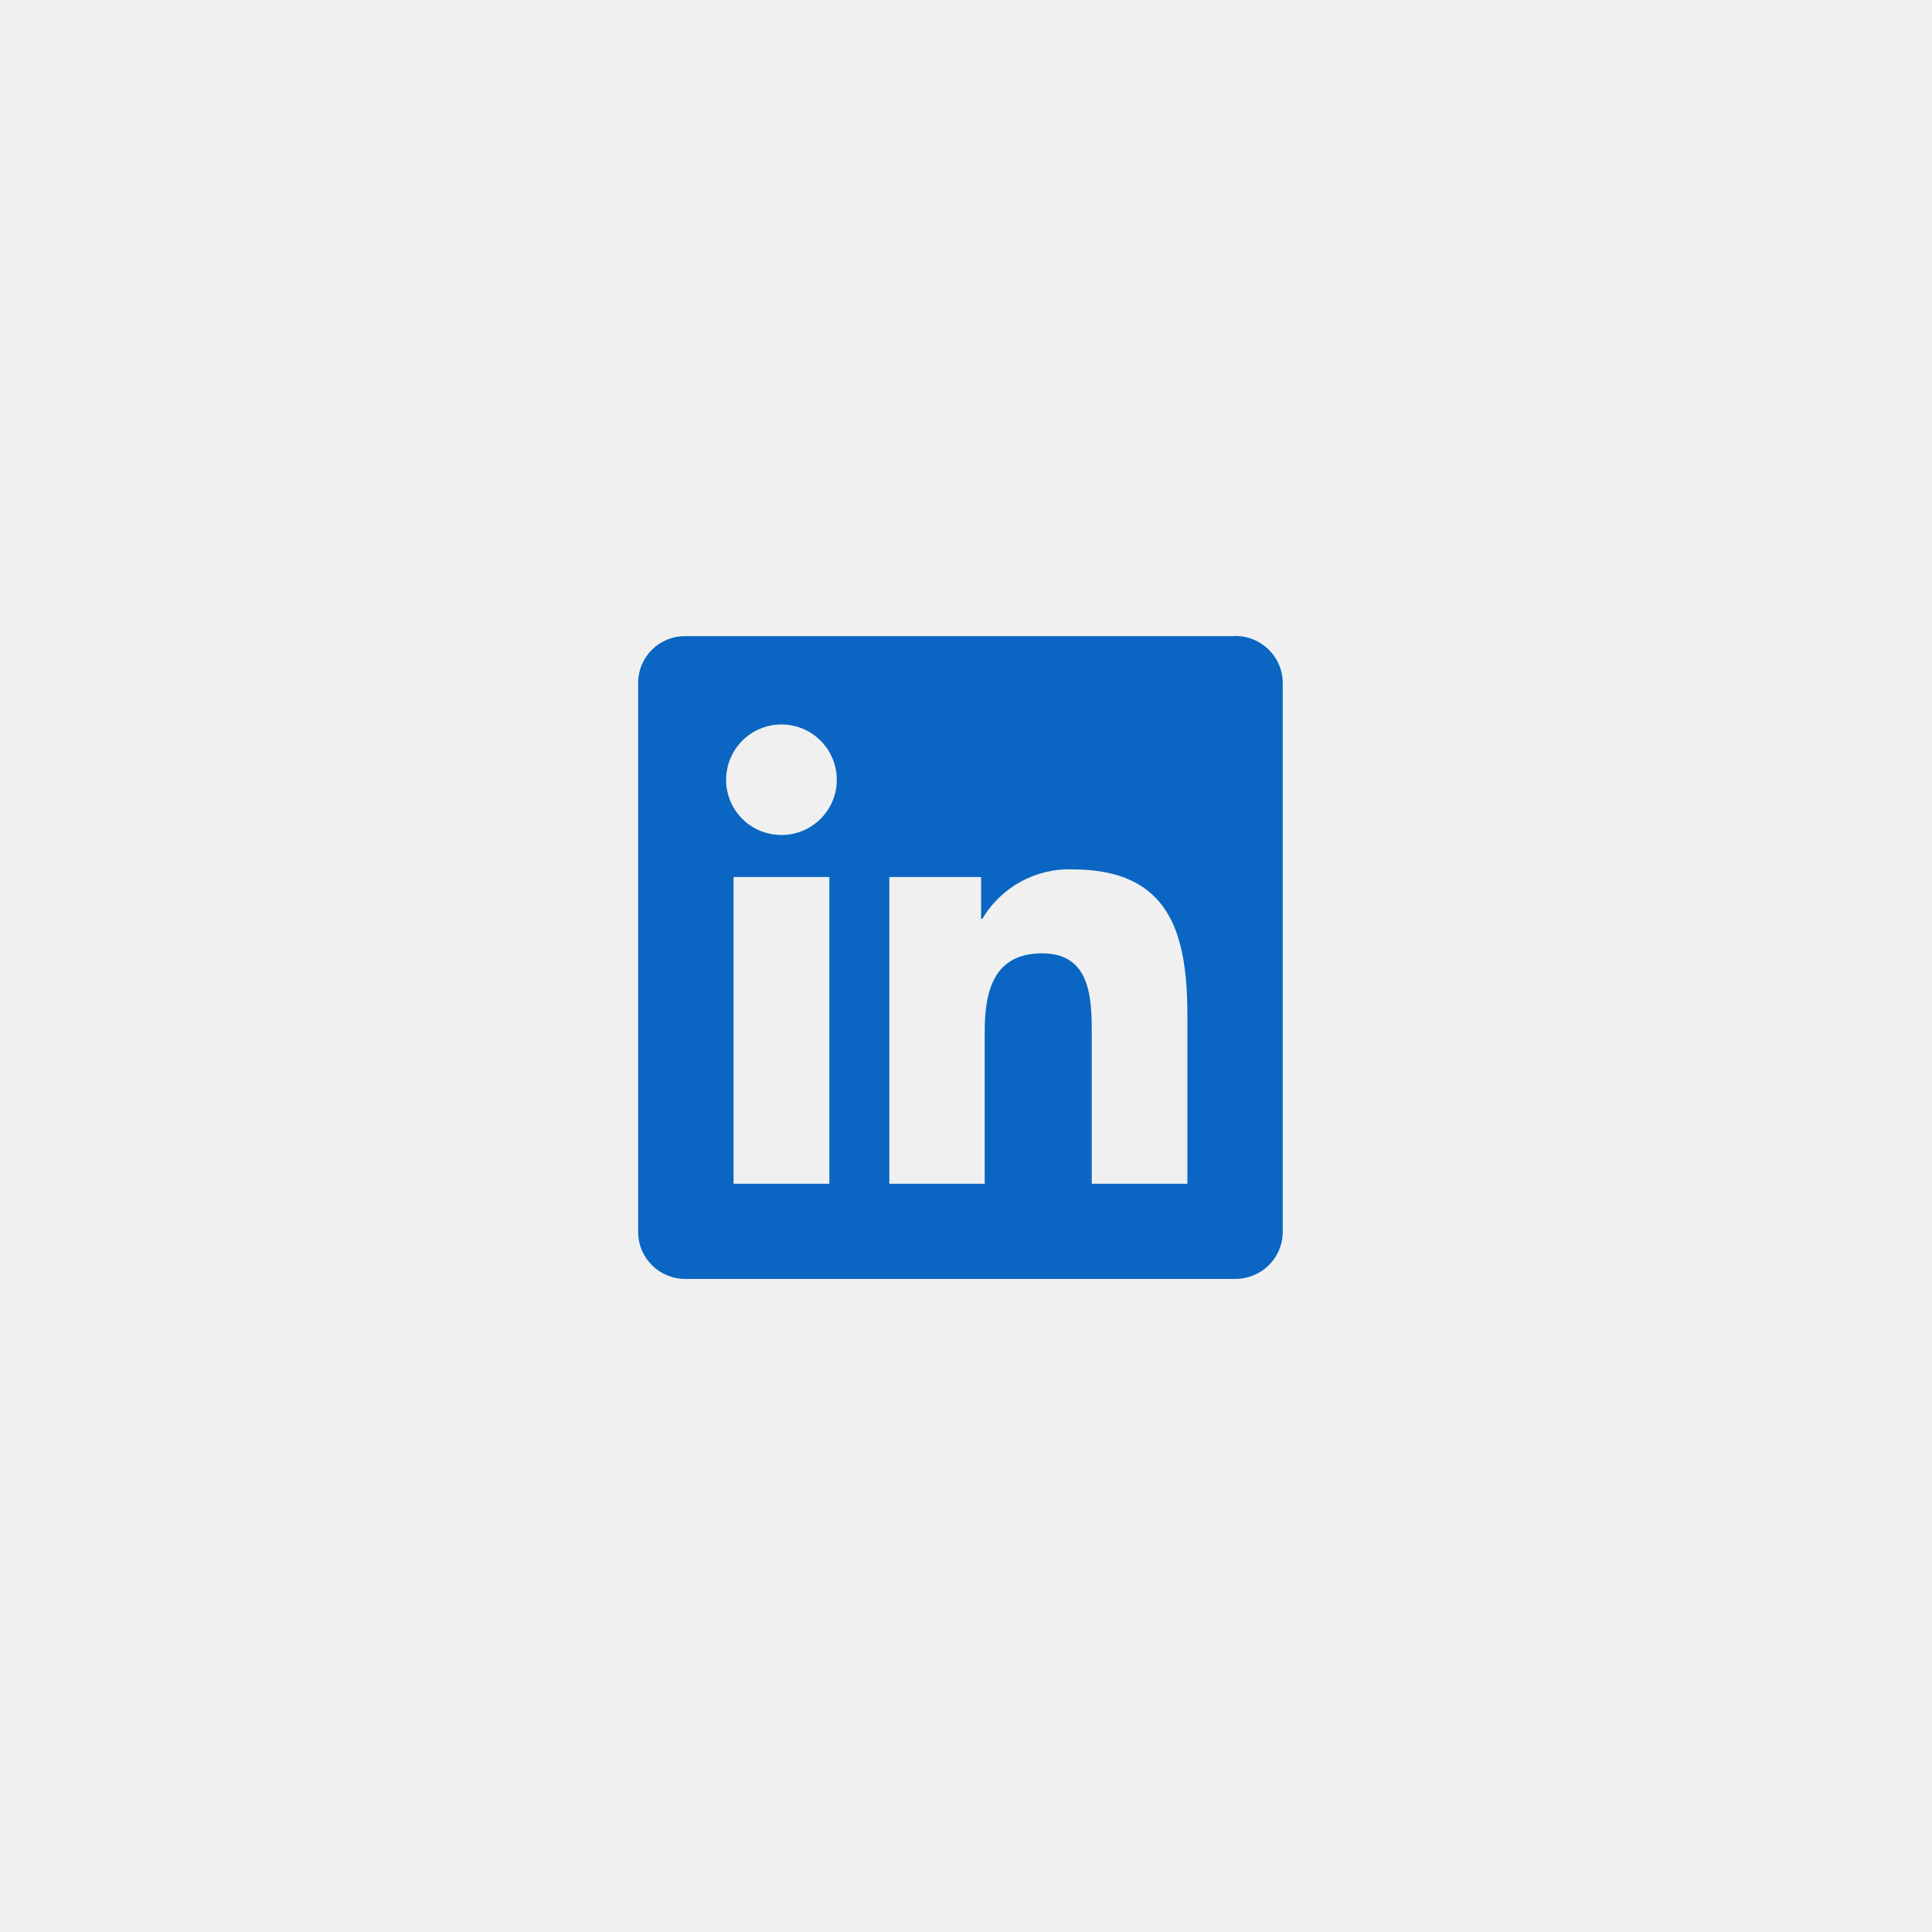
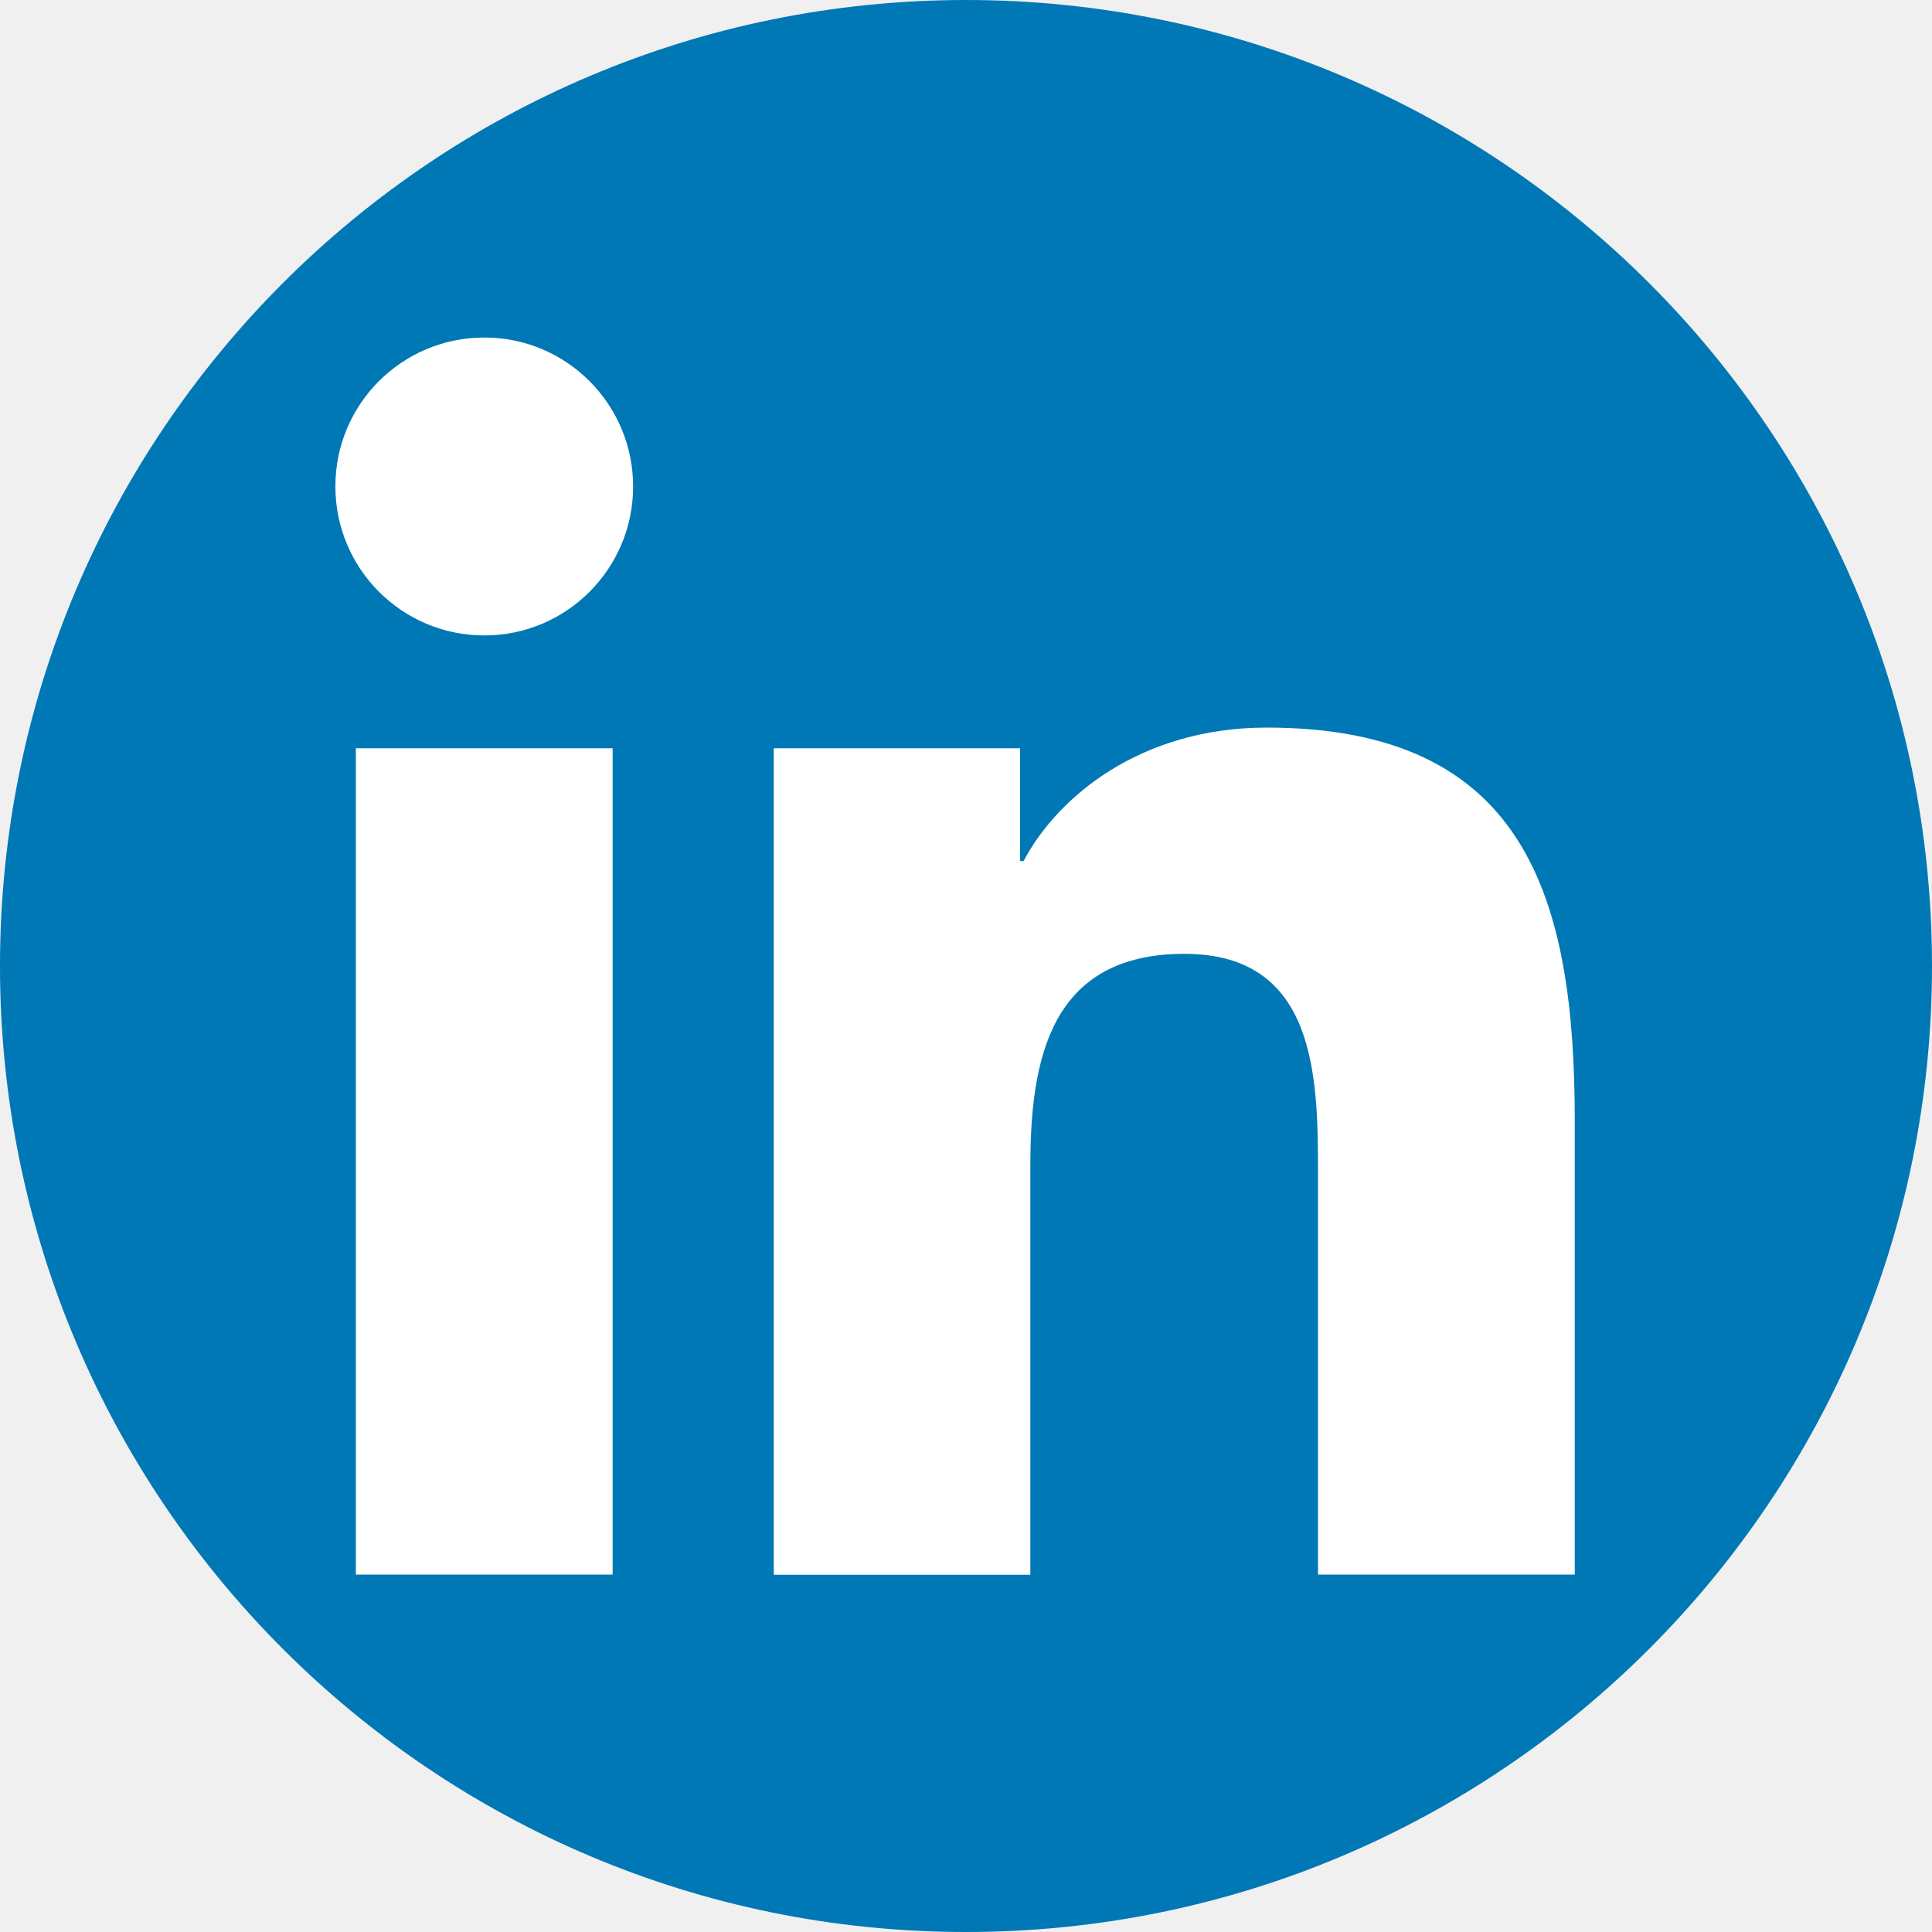
- <svg xmlns="http://www.w3.org/2000/svg" width="50" zoomAndPan="magnify" viewBox="0 0 37.5 37.5" height="50" preserveAspectRatio="xMidYMid meet" version="1.0">
-   <defs>
-     <clipPath id="480164bd67">
-       <path d="M 12.387 12.336 L 24.969 12.336 L 24.969 24.922 L 12.387 24.922 Z M 12.387 12.336 " clip-rule="nonzero" />
-     </clipPath>
-   </defs>
-   <g clip-path="url(#480164bd67)">
-     <path fill="#0a66c2" d="M 23.047 22.977 L 21.191 22.977 L 21.191 20.082 C 21.191 19.391 21.18 18.504 20.227 18.504 C 19.277 18.504 19.113 19.254 19.113 20.031 L 19.113 22.977 L 17.262 22.977 L 17.262 17.023 L 19.043 17.023 L 19.043 17.836 L 19.066 17.836 C 19.43 17.219 20.105 16.848 20.82 16.875 C 22.699 16.875 23.047 18.105 23.047 19.711 Z M 15.168 16.207 C 14.574 16.207 14.094 15.73 14.094 15.137 C 14.094 14.543 14.574 14.062 15.168 14.062 C 15.762 14.062 16.242 14.543 16.242 15.137 C 16.242 15.727 15.762 16.207 15.168 16.207 M 16.098 22.977 L 14.238 22.977 L 14.238 17.023 L 16.098 17.023 Z M 23.969 12.348 L 13.309 12.348 C 12.805 12.34 12.391 12.742 12.387 13.246 L 12.387 23.922 C 12.391 24.426 12.805 24.828 13.309 24.824 L 23.969 24.824 C 24.477 24.828 24.891 24.426 24.898 23.922 L 24.898 13.246 C 24.891 12.742 24.477 12.34 23.969 12.344 " fill-opacity="1" fill-rule="nonzero" />
+ <svg xmlns="http://www.w3.org/2000/svg" id="Layer_1" style="enable-background:new 0 0 1000 1000;" version="1.1" viewBox="0 0 1000 1000" xml:space="preserve">
+   <style type="text/css">
+ 	.st0{fill:#0078B5;}
+ 	.st1{fill:#FFFFFF;}
+ </style>
+   <g>
+     <path class="st0" d="M500,1000L500,1000C223.9,1000,0,776.1,0,500l0,0C0,223.9,223.9,0,500,0l0,0c276.1,0,500,223.9,500,500l0,0   C1000,776.1,776.1,1000,500,1000z" />
+     <g>
+       <g>
+         <path class="st1" d="M184.2,387.3h132.9v427.7H184.2V387.3z M250.7,174.7c42.5,0,77,34.5,77,77.1s-34.5,77.1-77,77.1     c-42.6,0-77.1-34.5-77.1-77.1C173.5,209.3,208,174.7,250.7,174.7" />
+         <path class="st1" d="M400.5,387.3H528v58.4h1.8c17.7-33.6,61-69.1,125.8-69.1c134.6,0,159.5,88.6,159.5,203.7v234.7H682.2V607.1     c0-49.7-0.9-113.4-69.1-113.4c-69.2,0-79.8,54-79.8,109.8v211.6H400.5V387.3z" />
+       </g>
+     </g>
  </g>
</svg>
